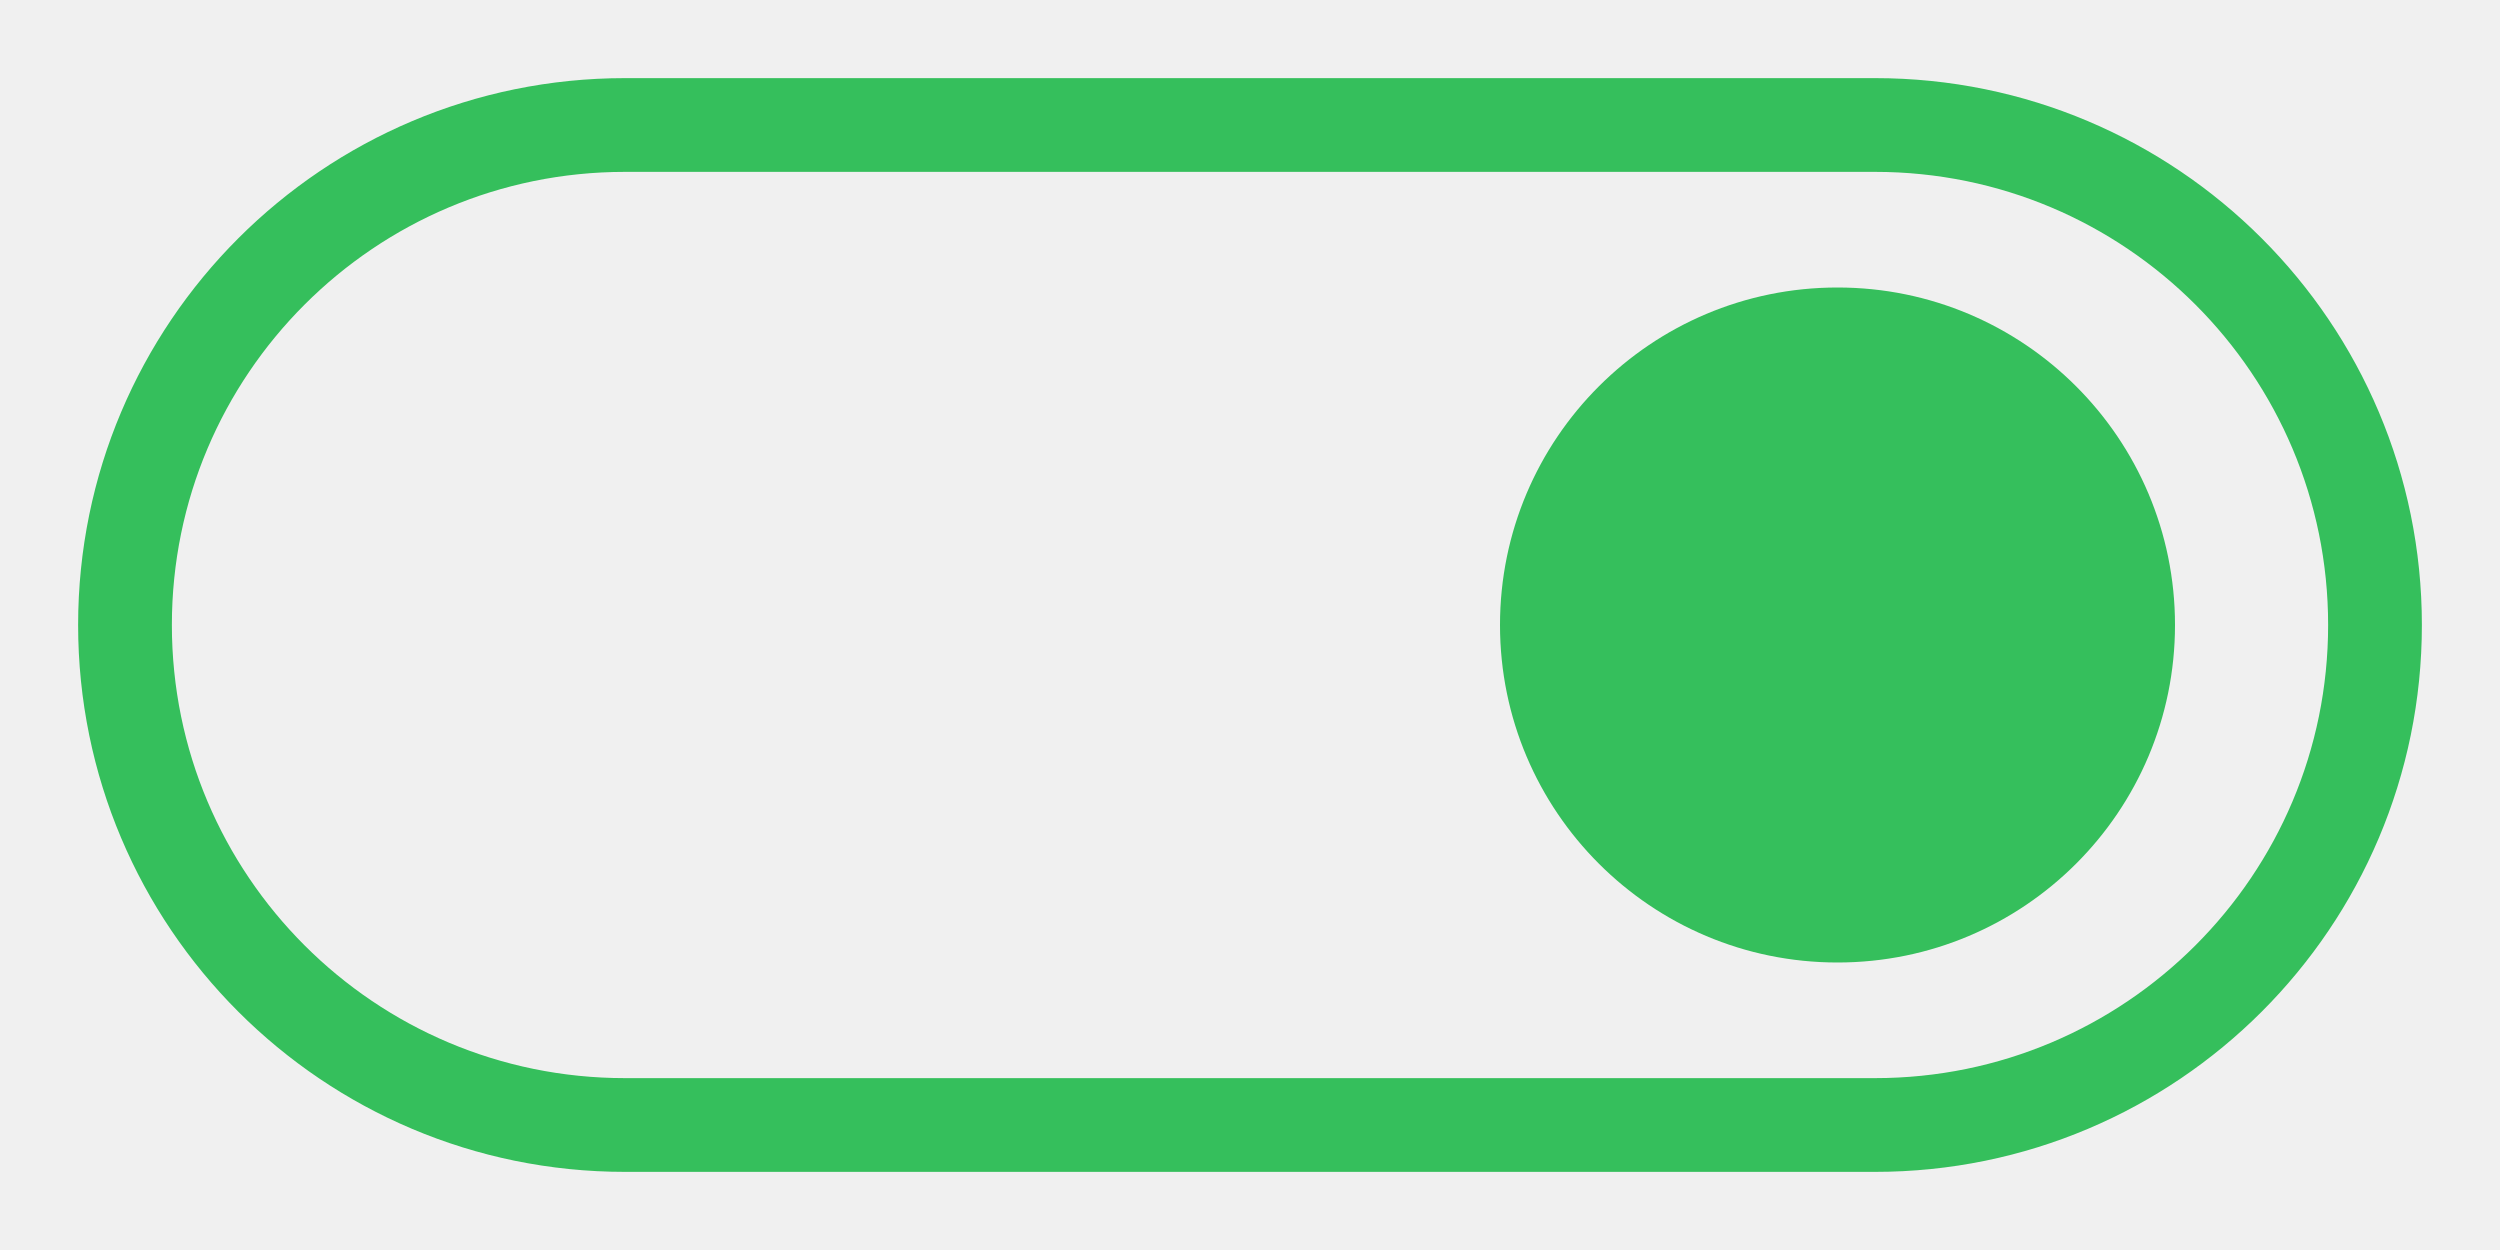
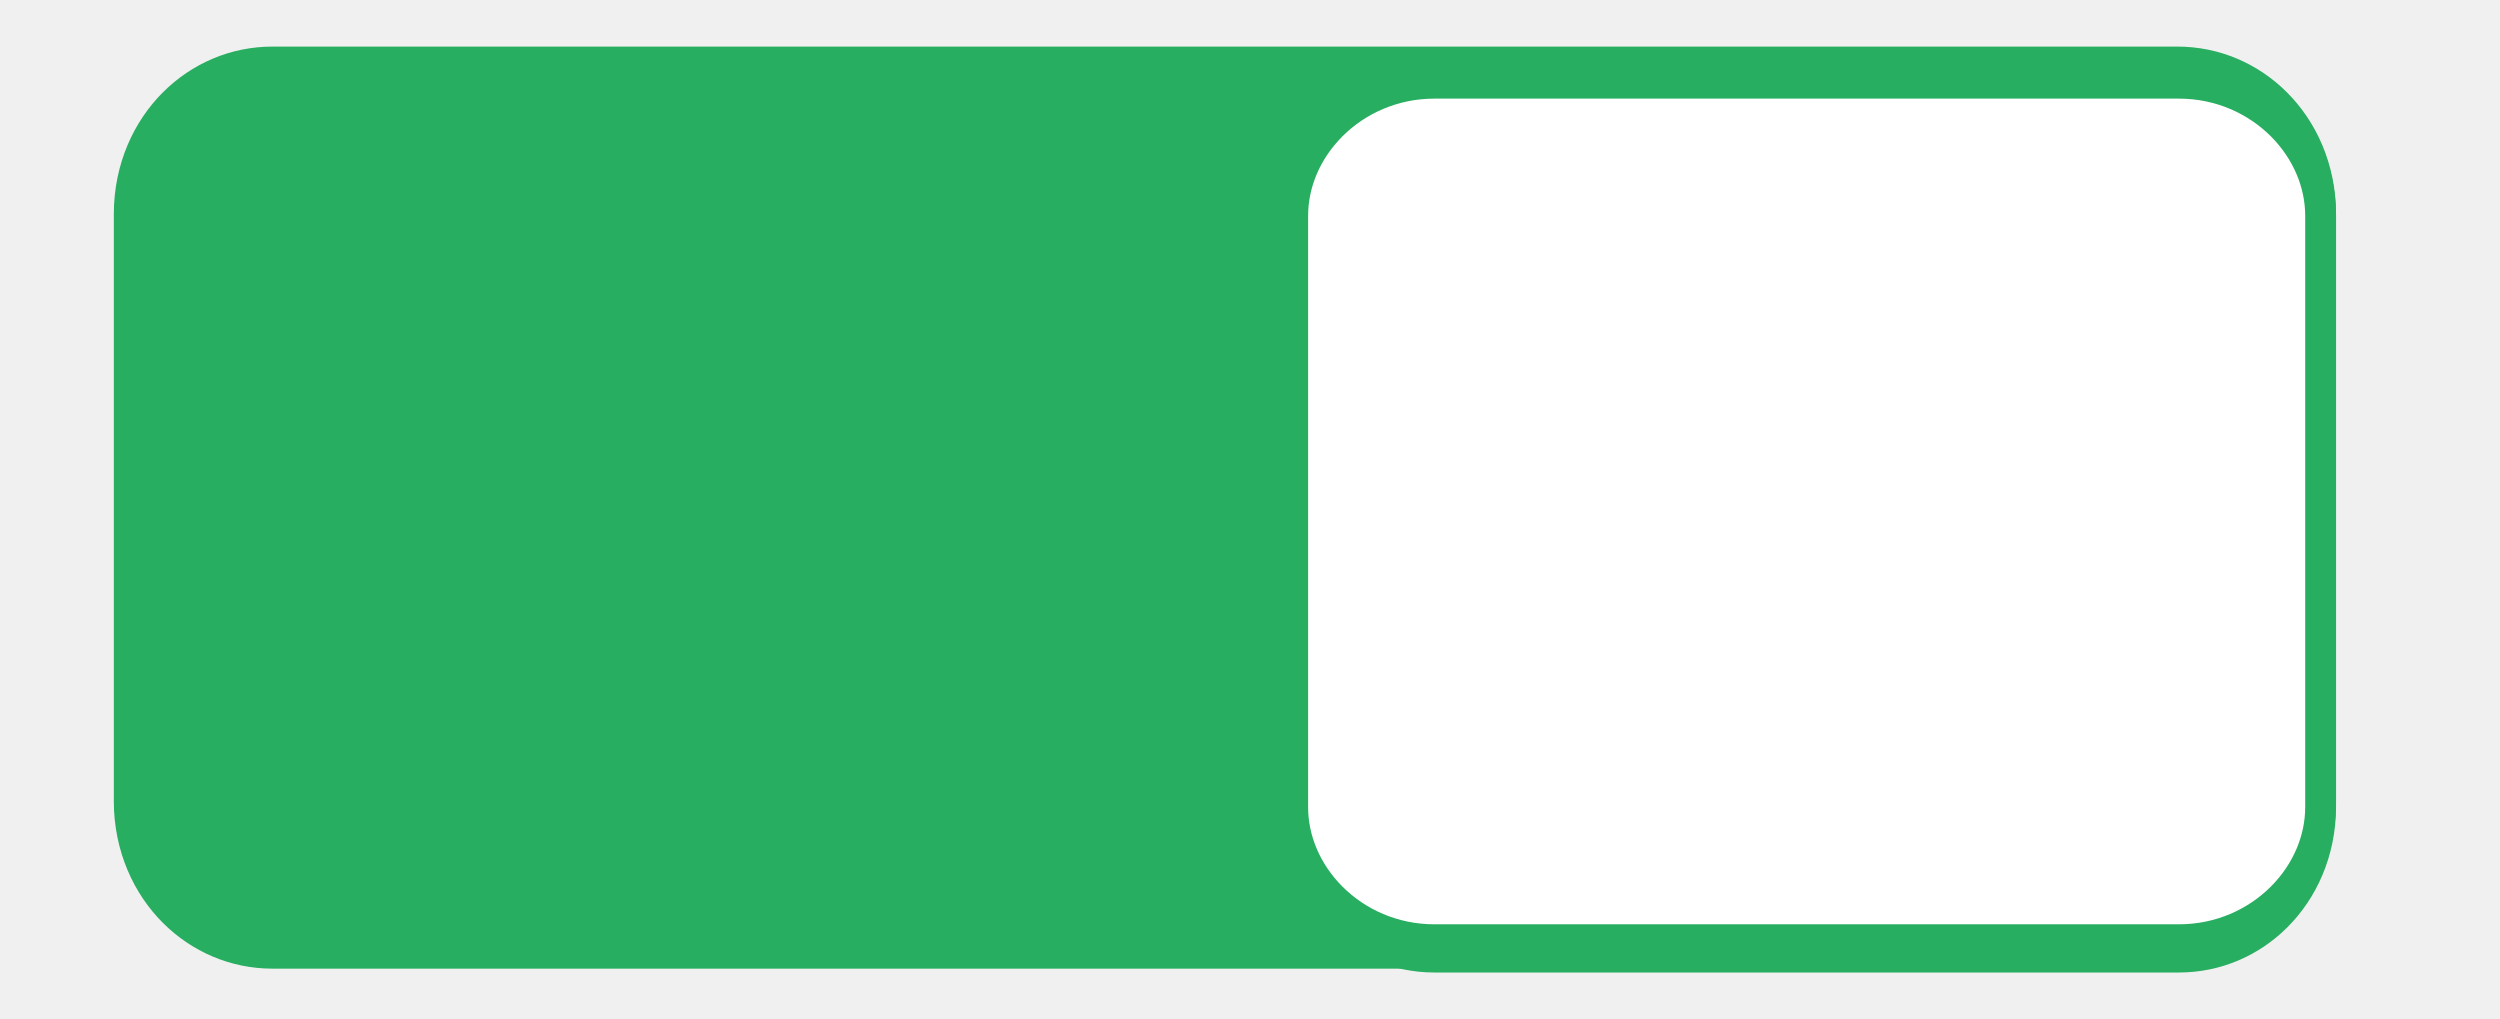
- <svg xmlns="http://www.w3.org/2000/svg" width="40" height="20" viewBox="0 0 40 20" version="1.1" id="svg6">
-   <defs id="defs10" />
-   <rect x="2" y="2" width="36" height="16" rx="8" ry="8" fill="#FF4081" id="rect2" style="stroke:#35BF5C;stroke-opacity:1;fill:#ff4081;fill-opacity:0;stroke-width:1.5;stroke-miterlimit:4;stroke-dasharray:none" />
-   <circle cx="29.4" cy="10" r="5.4" id="circle4" style="fill:#35BF5C;fill-opacity:1;stroke-width:0.9" />
+ <svg xmlns="http://www.w3.org/2000/svg" xmlns:xlink="http://www.w3.org/1999/xlink" width="54" height="22" id="svg2857" version="1.1">
+   <defs id="defs2859">
+     <linearGradient id="linearGradient37802-8">
+       <stop id="stop37804-1" offset="0" style="stop-color:#2c2c2c;stop-opacity:1" />
+       <stop id="stop37806-8" offset="1" style="stop-color:#16191a;stop-opacity:1" />
+     </linearGradient>
+     <linearGradient y2="492.528" x2="610.138" y1="501.439" x1="610.138" gradientTransform="matrix(1.591837,0,0,0.8571429,-900.5612,-423.9286)" gradientUnits="userSpaceOnUse" id="linearGradient13602" xlink:href="#linearGradient37802-8" />
+   </defs>
+   <g id="layer1" transform="translate(-450.1847,-780.6906)">
+     <g transform="matrix(0.6526046,0,0,0.8055442,99.59264,-636.3217)" id="g37994">
+       <g id="g863" transform="matrix(0.8326297,0,0,1.031025,96.9165,-55.33359)">
+         <g transform="matrix(0.8888838,0,0,0.9090782,-38.93809,1322.109)" id="g37996">
+           <rect style="color:#000000;display:inline;overflow:visible;visibility:visible;fill:#27ae60;fill-opacity:1;fill-rule:nonzero;stroke:#27ae60;stroke-width:1.379;stroke-linecap:butt;stroke-linejoin:miter;stroke-miterlimit:4;stroke-dasharray:none;stroke-dashoffset:0;stroke-opacity:1;marker:none;enable-background:new" id="rect38000" width="98" height="25" x="644.5" y="483.5" rx="6.408" ry="4.1" />
+         </g>
+         <g id="g38002" transform="matrix(0.8888838,0,0,0.9090782,65.06128,159.498)">
+           <g id="g38004" style="display:inline" transform="translate(-115,1247)">
+             <rect style="color:#000000;display:inline;overflow:visible;visibility:visible;fill:#ffffff;fill-opacity:1;fill-rule:nonzero;stroke:#27ae60;stroke-width:1.379;stroke-linecap:butt;stroke-linejoin:miter;stroke-miterlimit:4;stroke-dasharray:none;stroke-dashoffset:0;stroke-opacity:1;marker:none;enable-background:accumulate" id="rect38006" width="45.97" height="25" x="694.53" y="515.5" rx="6.333" ry="4.051" />
+           </g>
+         </g>
+       </g>
+     </g>
+   </g>
</svg>
